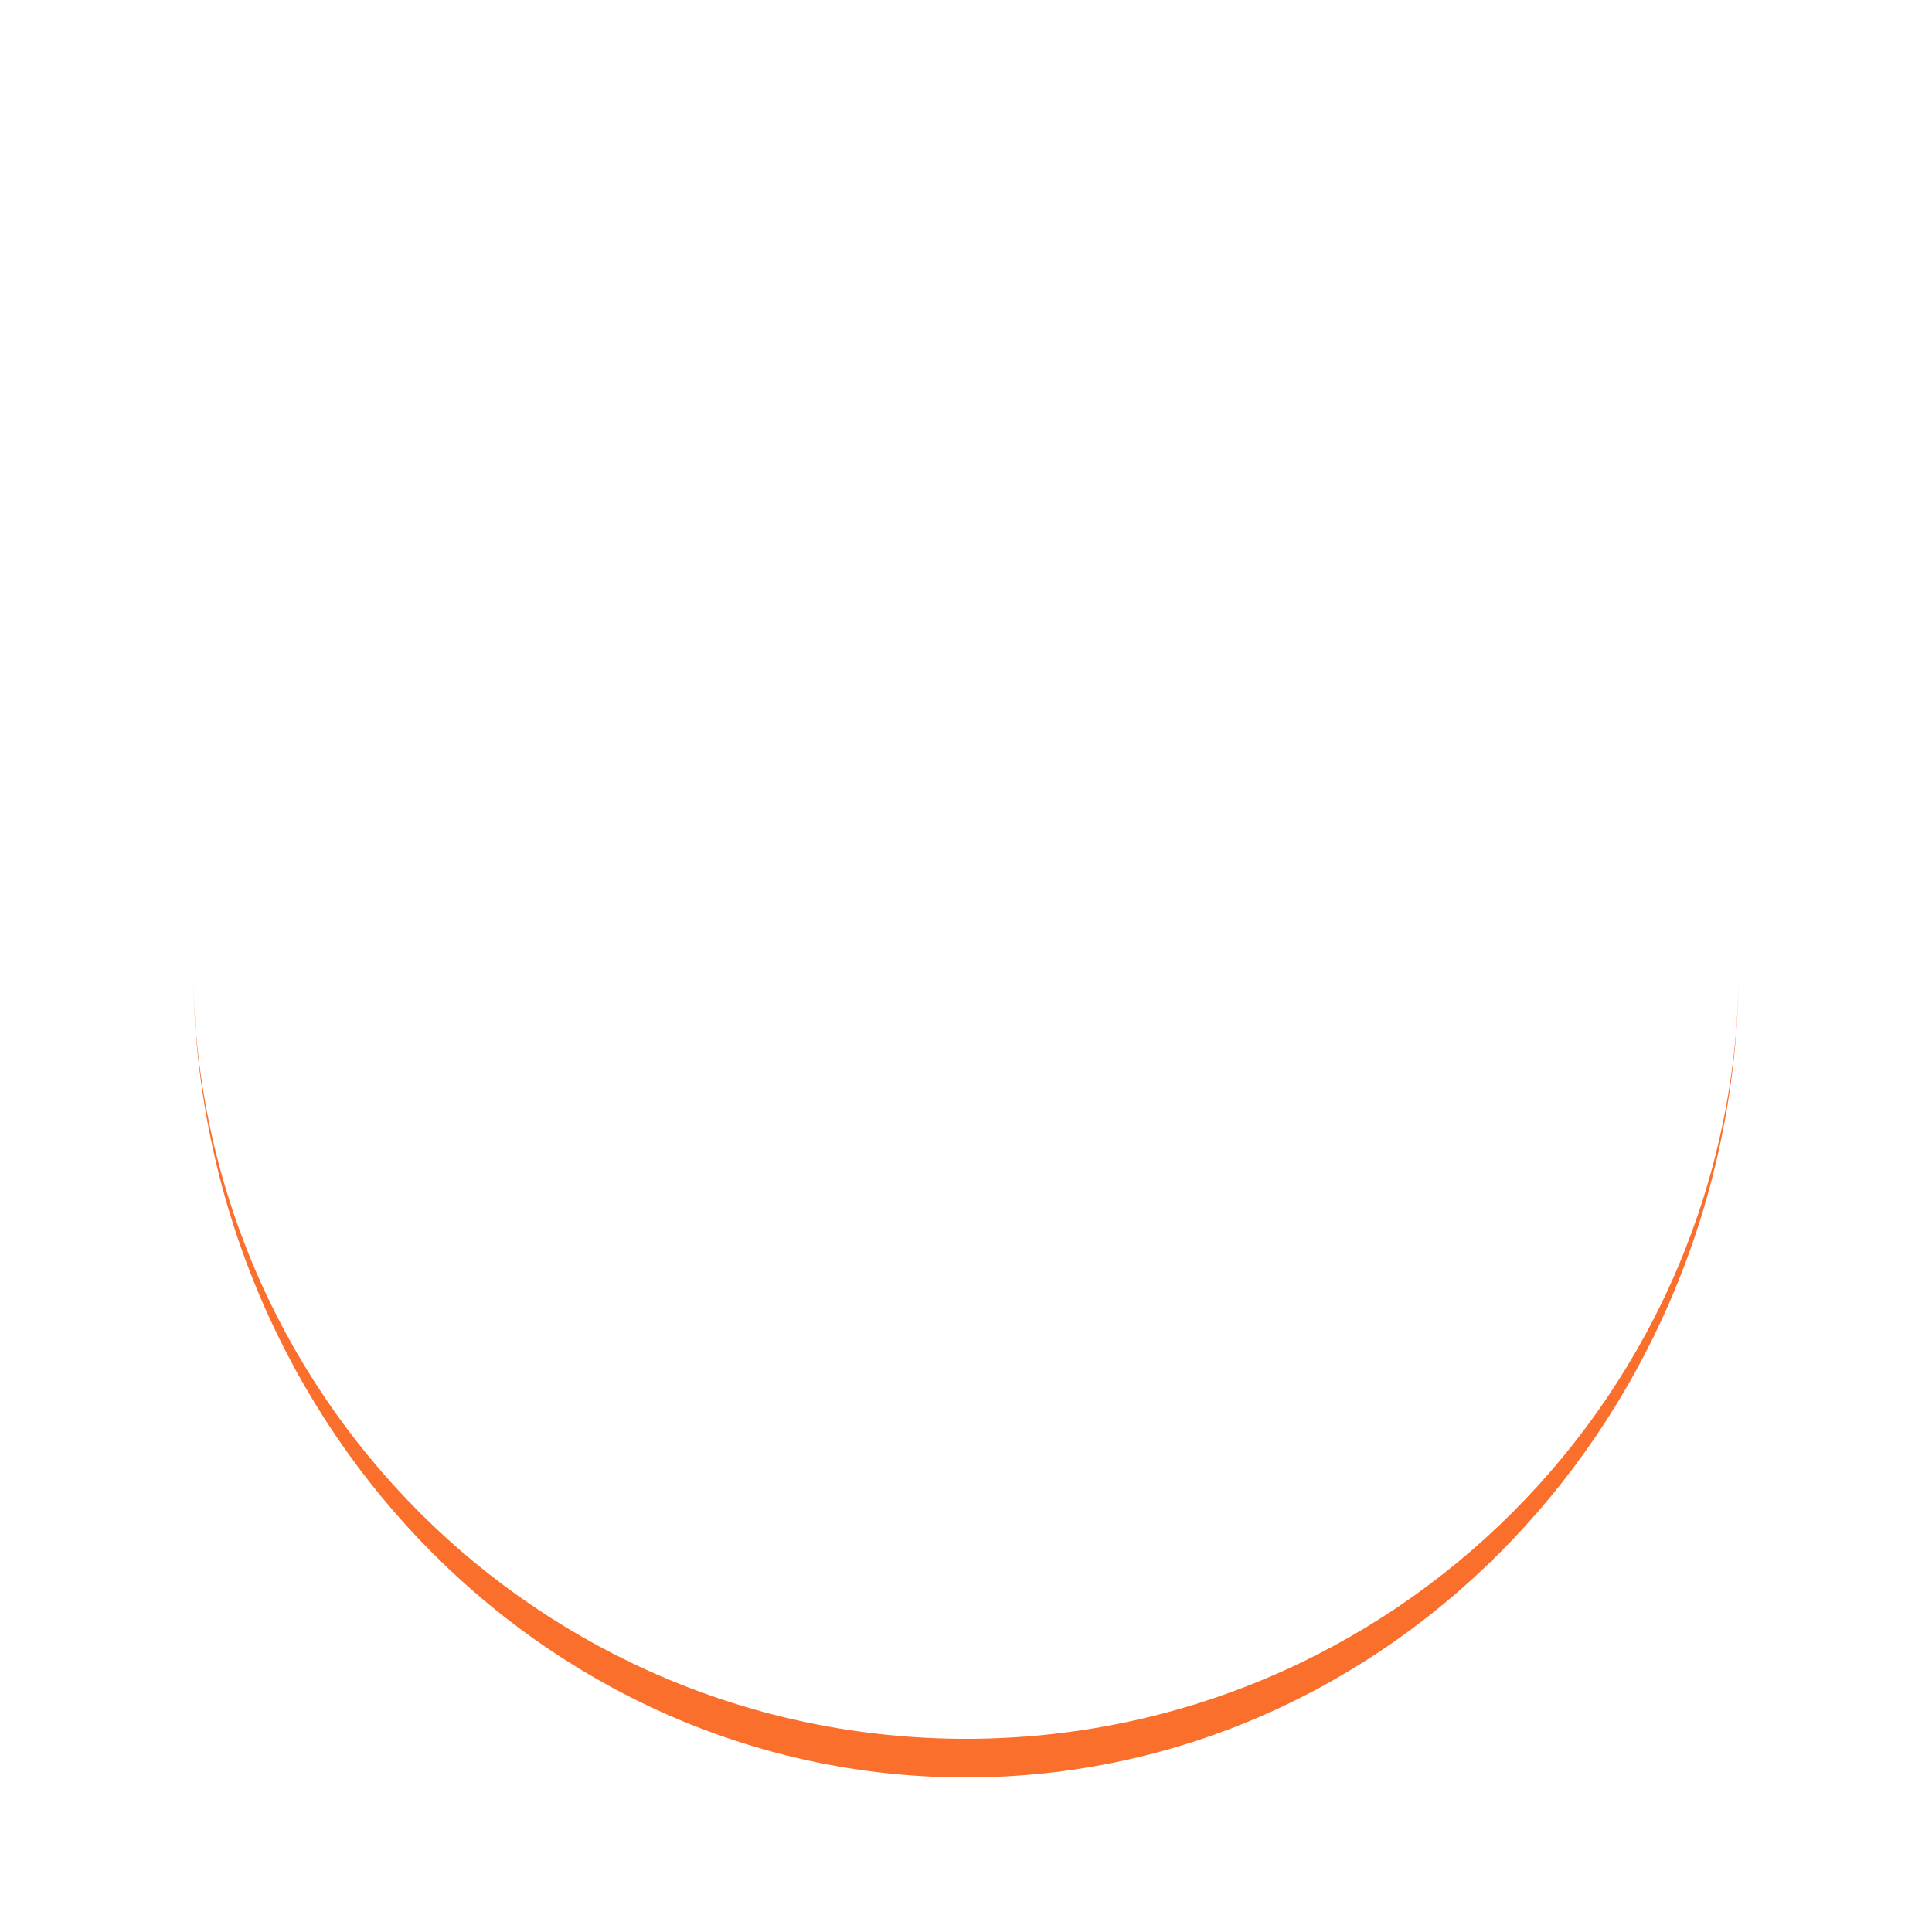
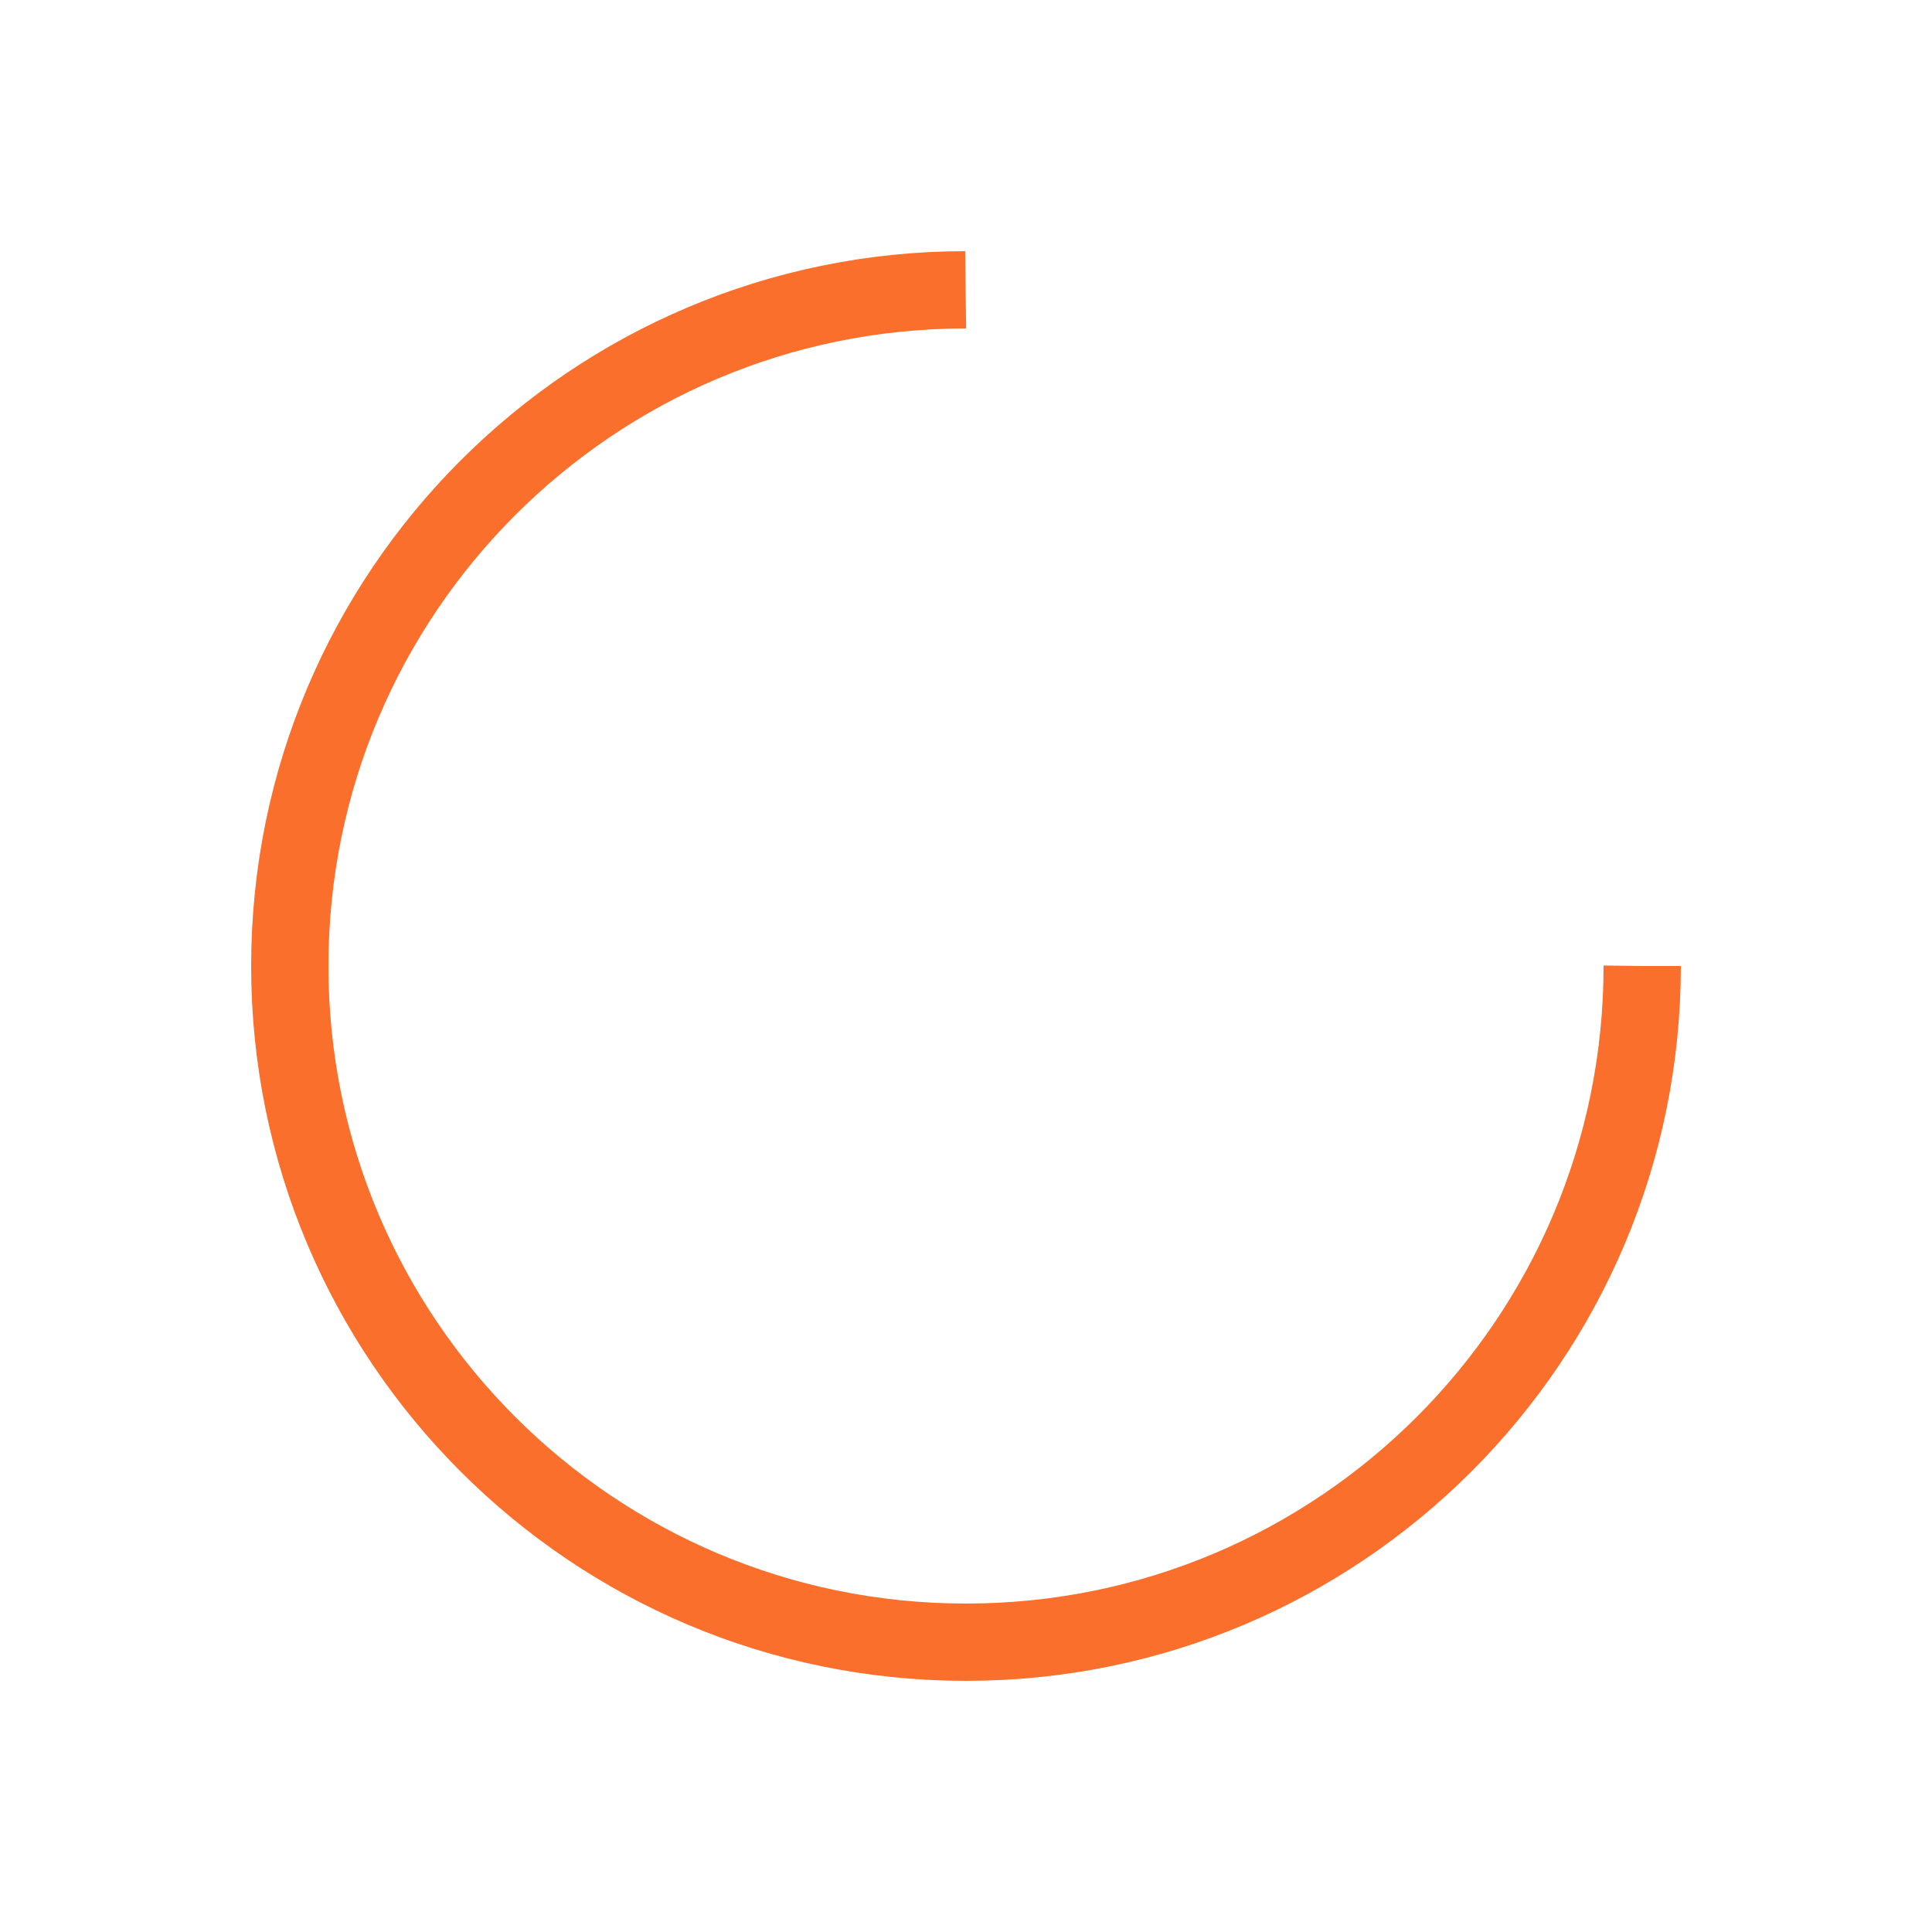
- <svg xmlns="http://www.w3.org/2000/svg" style="margin: auto; background: none; display: block; shape-rendering: auto;" width="204px" height="204px" viewBox="0 0 100 100" preserveAspectRatio="xMidYMid">
-   <path d="M10 50A40 40 0 0 0 90 50A40 42 0 0 1 10 50" fill="#fa6f2c" stroke="none">
-     <animateTransform attributeName="transform" type="rotate" dur="0.529s" repeatCount="indefinite" keyTimes="0;1" values="0 50 51;360 50 51" />
-   </path>
+ <svg xmlns="http://www.w3.org/2000/svg" style="margin: auto; background: rgb(255, 255, 255); display: block; shape-rendering: auto;" width="211px" height="211px" viewBox="0 0 100 100" preserveAspectRatio="xMidYMid">
+   <circle cx="50" cy="50" fill="none" stroke="#fa6f2c" stroke-width="4" r="35" stroke-dasharray="164.934 56.978">
+     <animateTransform attributeName="transform" type="rotate" repeatCount="indefinite" dur="0.741s" values="0 50 50;360 50 50" keyTimes="0;1" />
+   </circle>
</svg>
